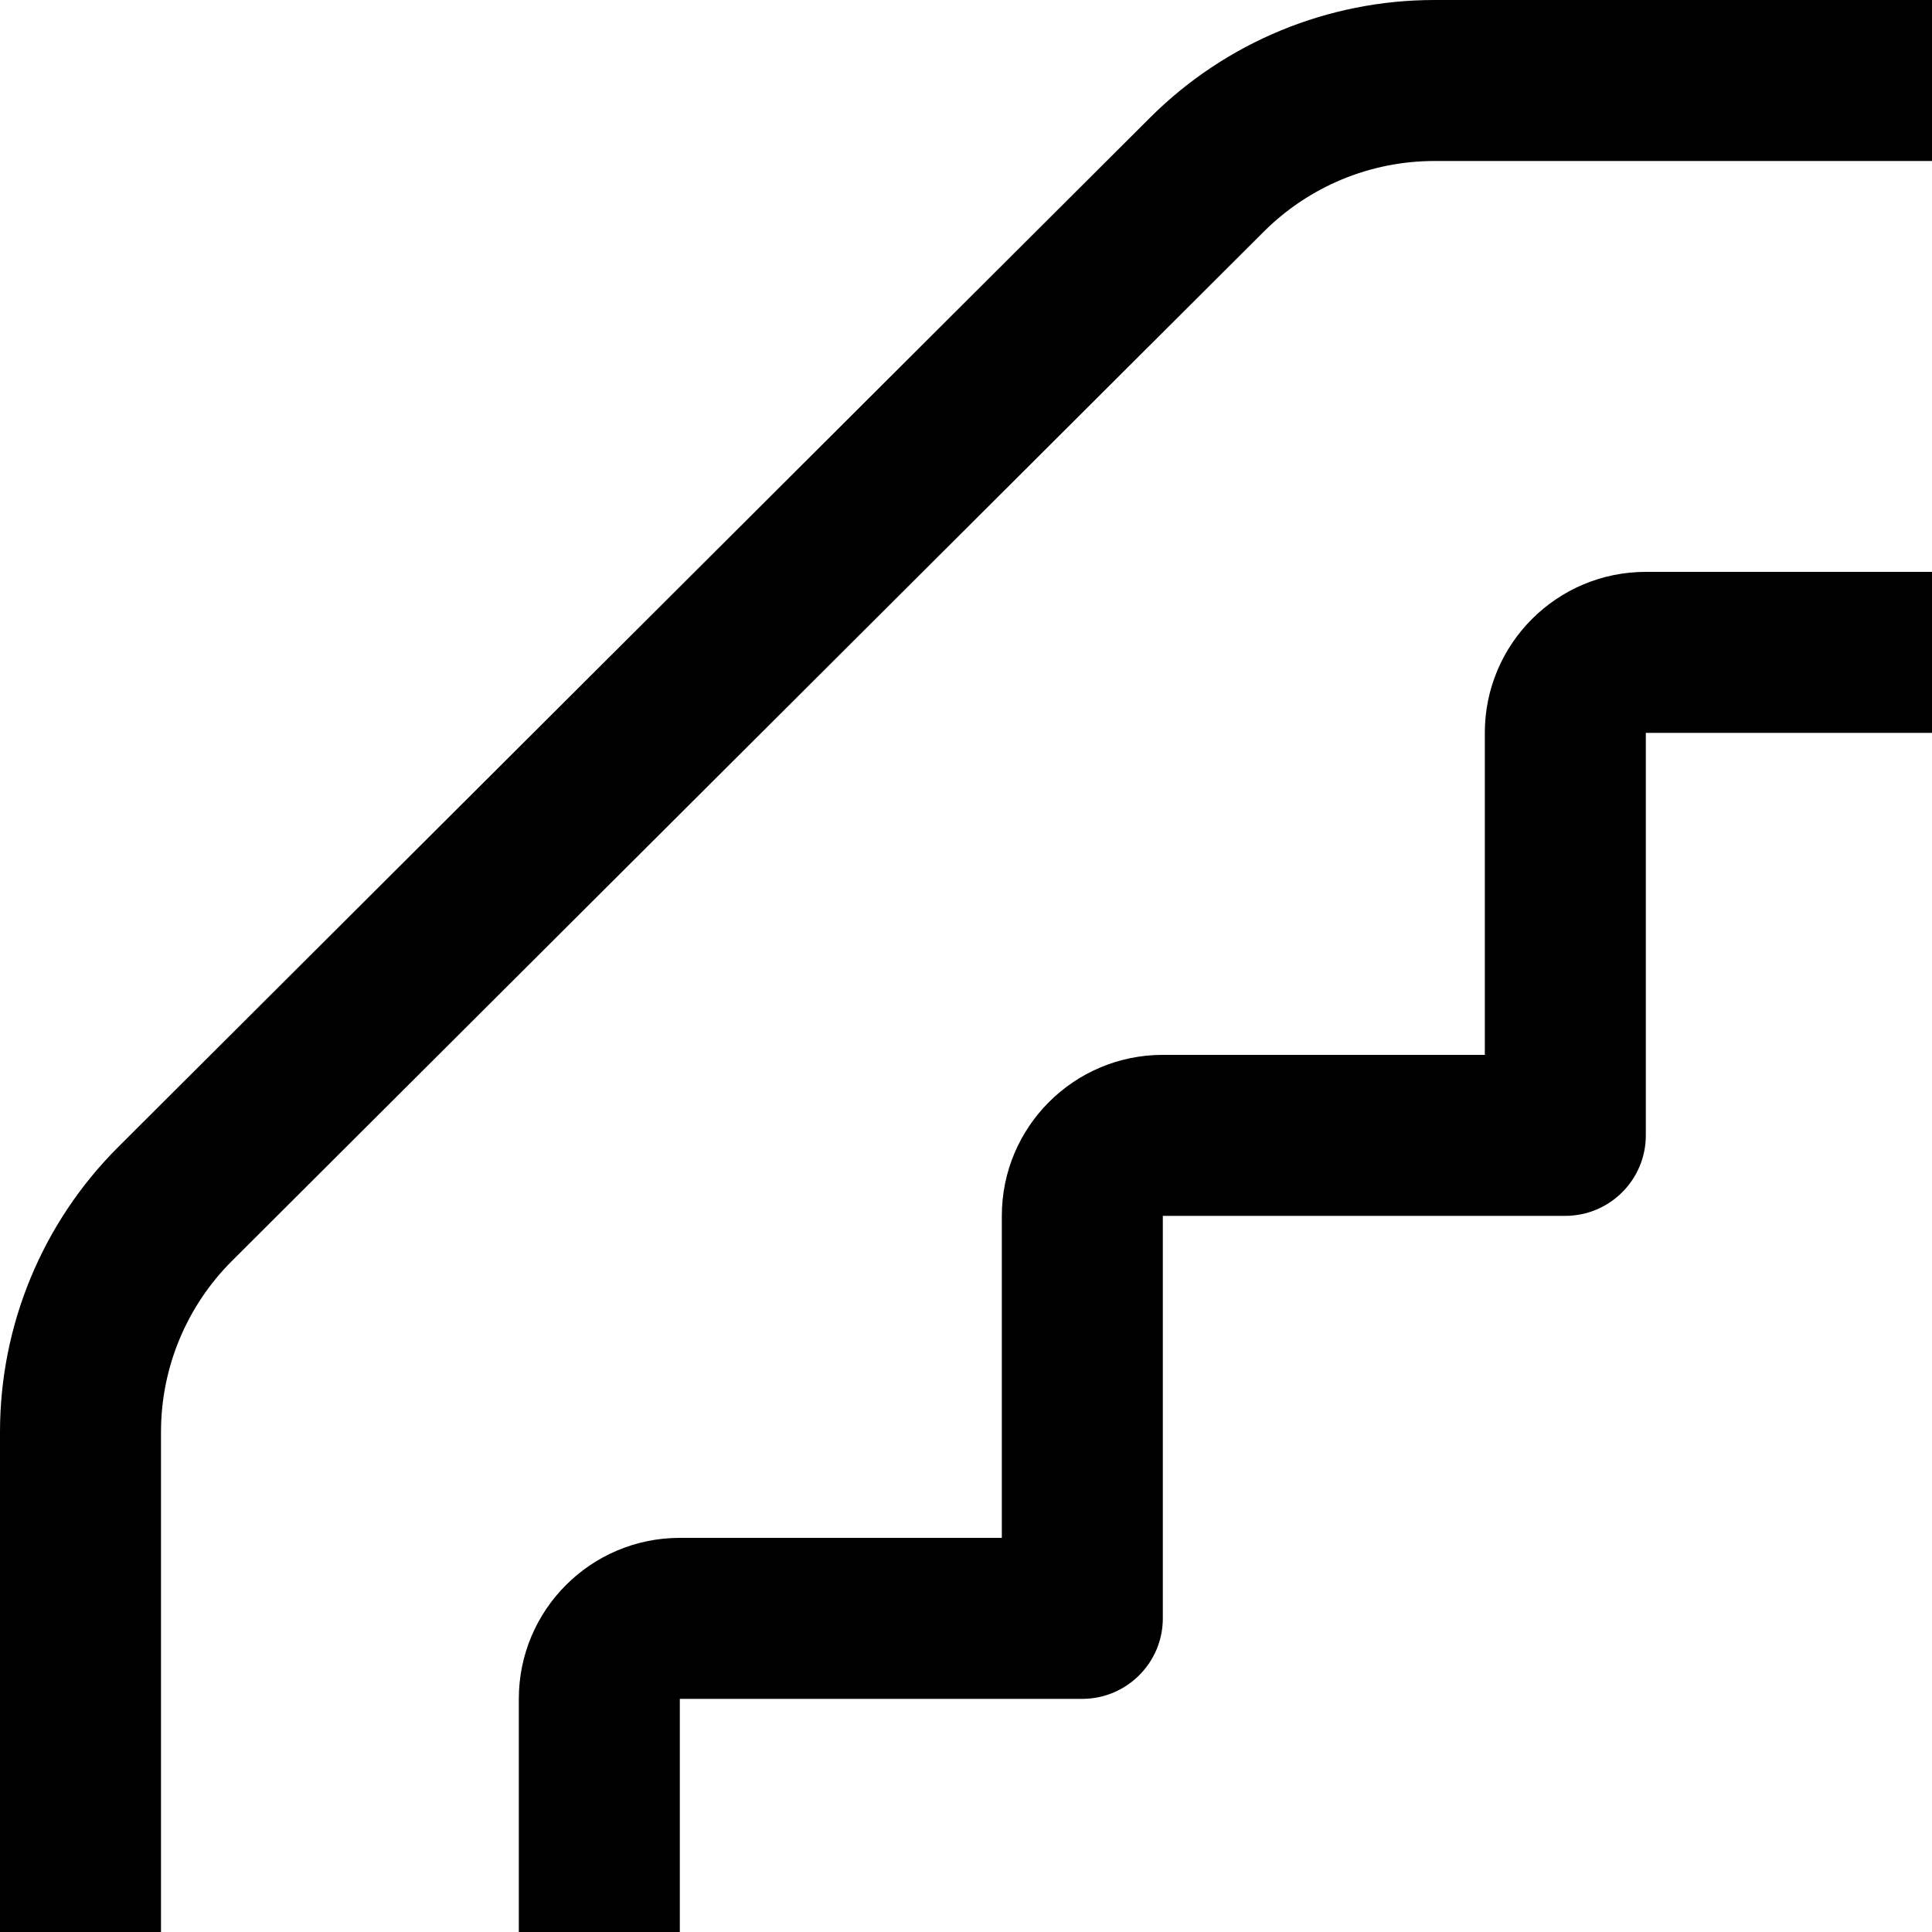
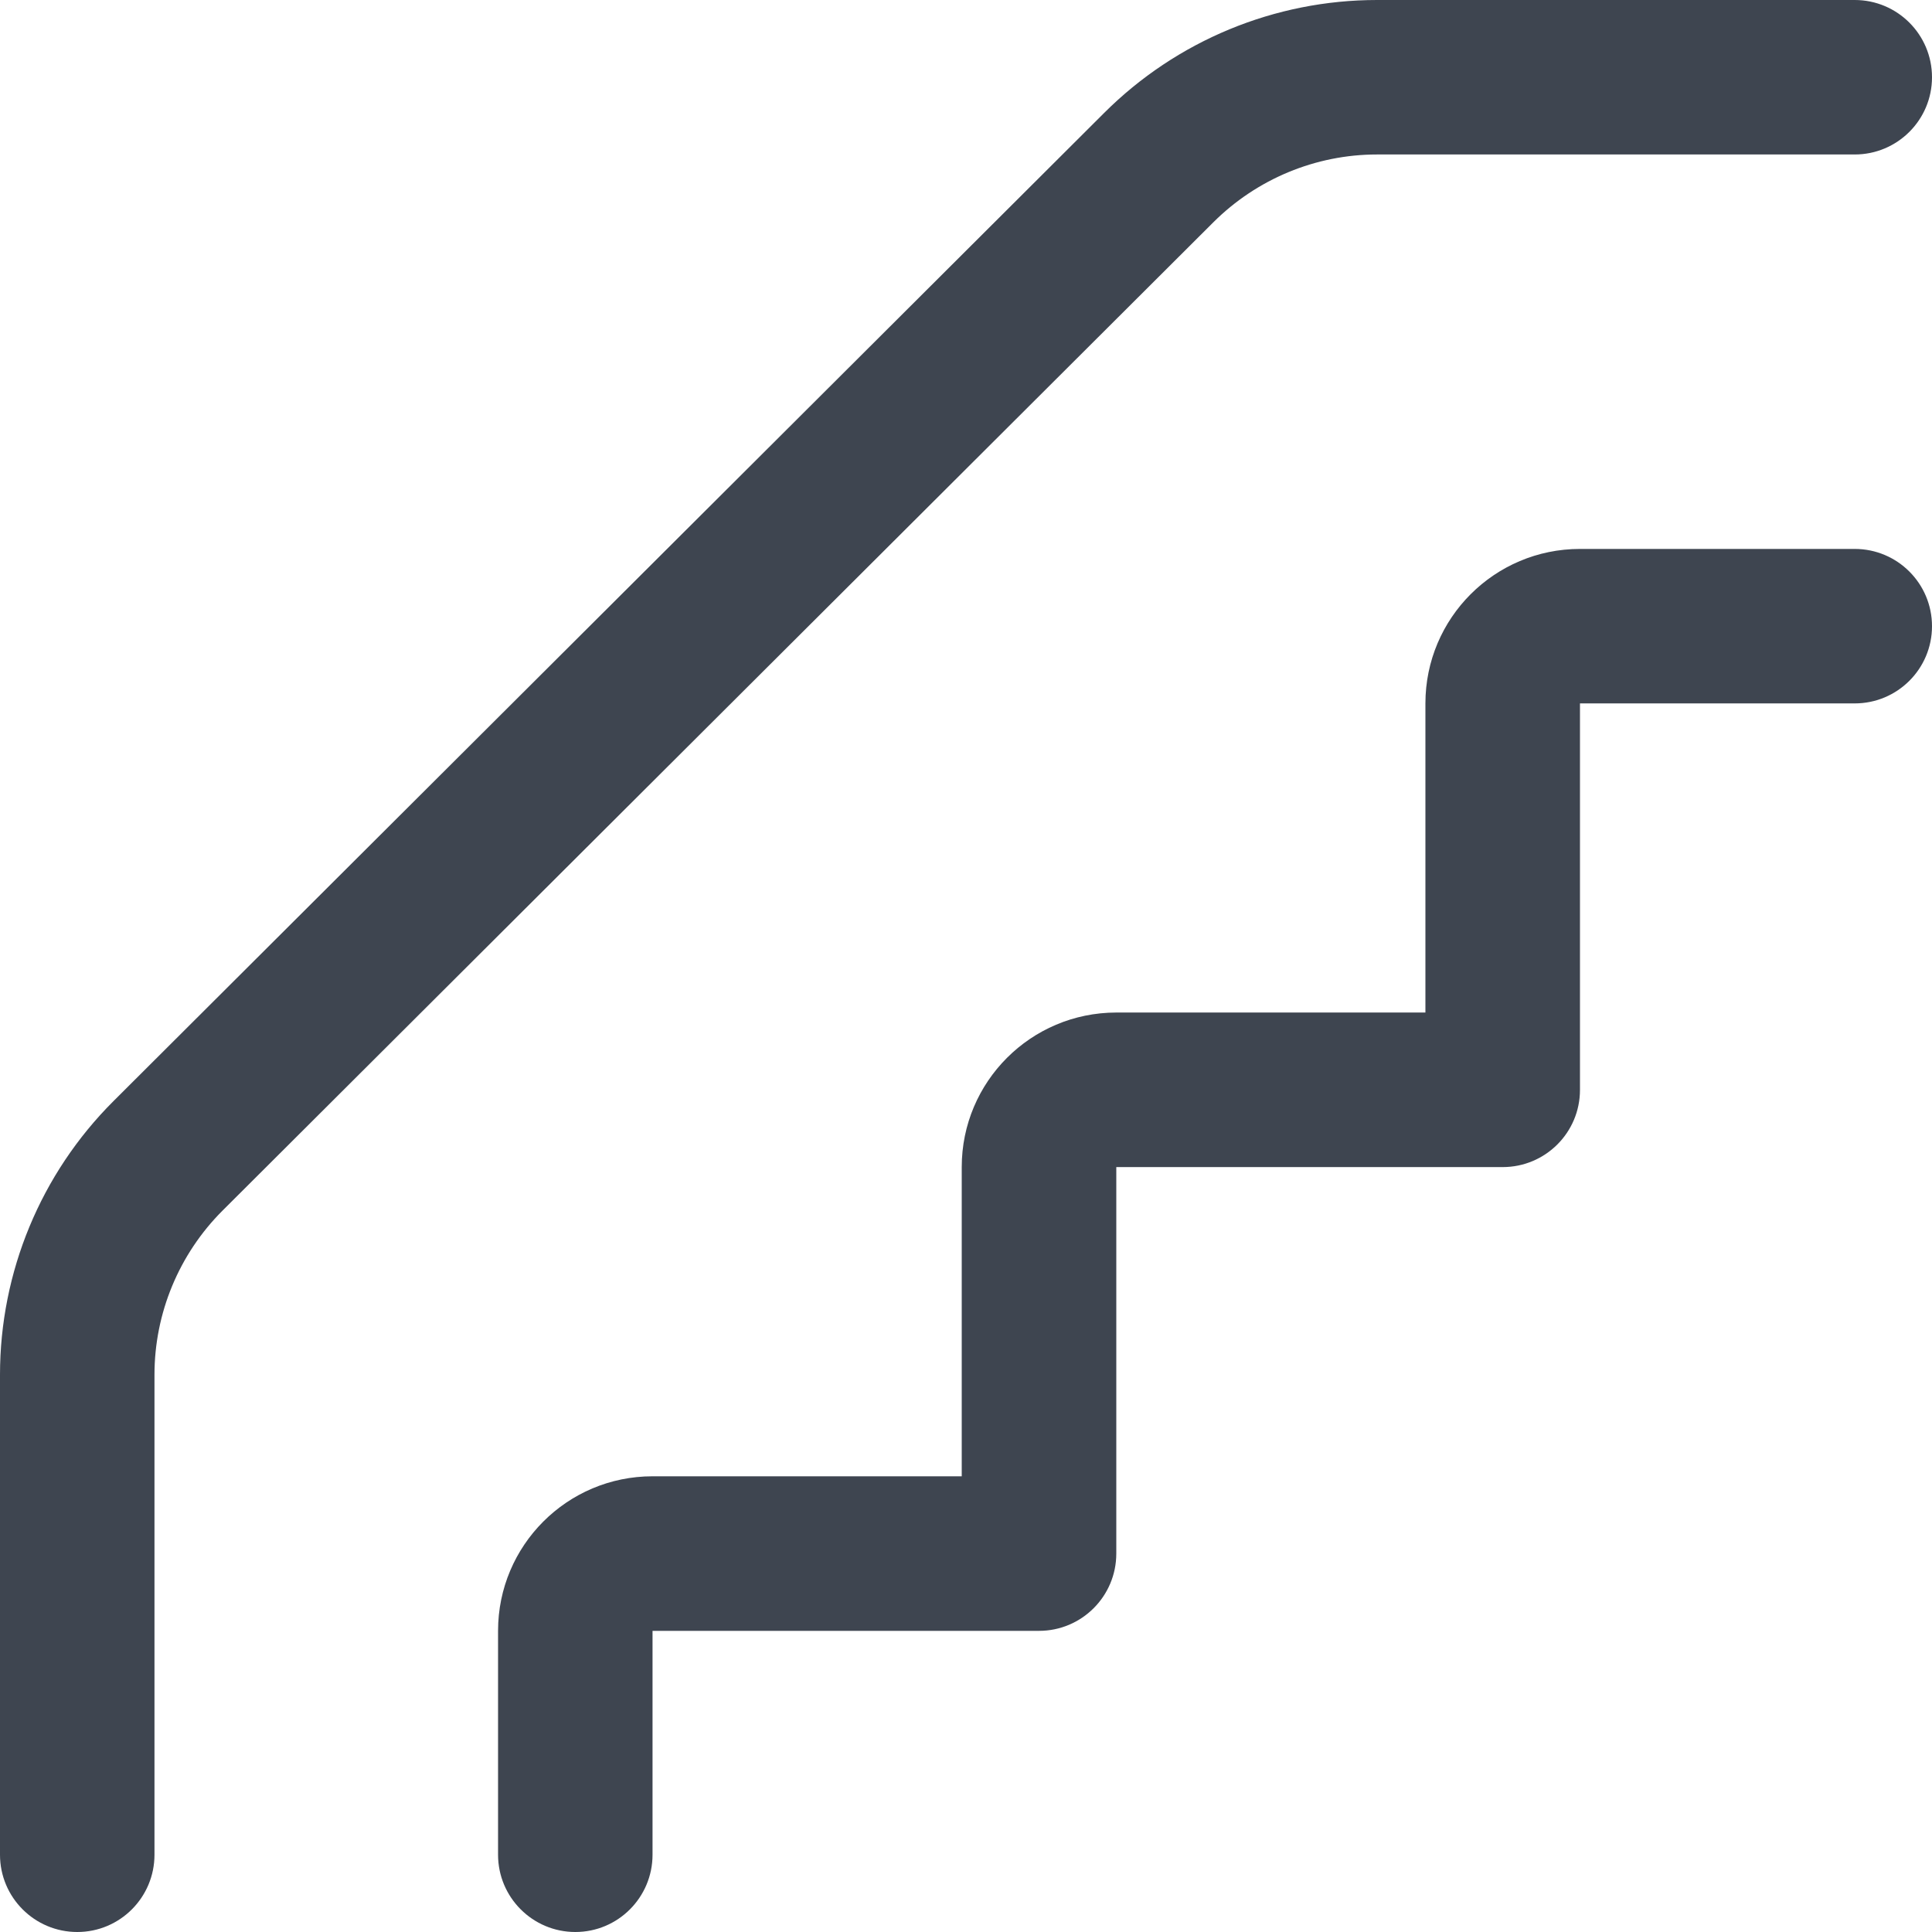
<svg xmlns="http://www.w3.org/2000/svg" width="24" height="24" viewBox="0 0 24 24" fill="none">
-   <path d="M24 2H17.819C17.025 2 16.264 2.315 15.701 2.876L2.881 15.664C2.317 16.227 2 16.991 2 17.788V24H0V17.788C5.686e-05 16.46 0.528 15.186 1.469 14.248L14.288 1.46C15.225 0.525 16.495 4.02189e-05 17.819 0H24V2ZM24 9.104H20.445V14.104C20.445 14.655 19.997 15.103 19.445 15.104H14.445V20.104C14.445 20.655 13.997 21.103 13.445 21.104H8.445V24H6.445V21.104C6.445 19.999 7.341 19.104 8.445 19.104H12.445V15.104C12.445 13.999 13.341 13.104 14.445 13.104H18.445V9.104C18.445 7.999 19.341 7.104 20.445 7.104H24V9.104Z" fill="currentColor" />
+   <path d="M0 23.04V17.077C0 15.802 0.507 14.579 1.409 13.679L13.717 1.402C14.617 0.504 15.835 8.35176e-05 17.106 0H23.04C23.57 0 24 0.429 24 0.96C24 1.49 23.57 1.919 23.04 1.919H17.106C16.344 1.919 15.613 2.223 15.073 2.761L2.766 15.037C2.224 15.578 1.919 16.312 1.919 17.077V23.04C1.919 23.57 1.49 24 0.96 24C0.429 24 0 23.57 0 23.04Z" fill="#3E4550" />
+   <path d="M6.187 23.04V20.259C6.187 19.199 7.046 18.339 8.106 18.339H11.947V14.498C11.947 13.438 12.806 12.579 13.867 12.578H17.707V8.738C17.707 7.678 18.567 6.819 19.627 6.819H23.04C23.57 6.819 24 7.248 24 7.779C24 8.309 23.57 8.738 23.04 8.738H19.627V13.539C19.627 14.069 19.197 14.498 18.667 14.498H13.867V19.299C13.867 19.829 13.437 20.259 12.907 20.259H8.106V23.04C8.106 23.57 7.677 24 7.147 24C6.617 24 6.187 23.57 6.187 23.04Z" fill="#3E4550" />
</svg>
